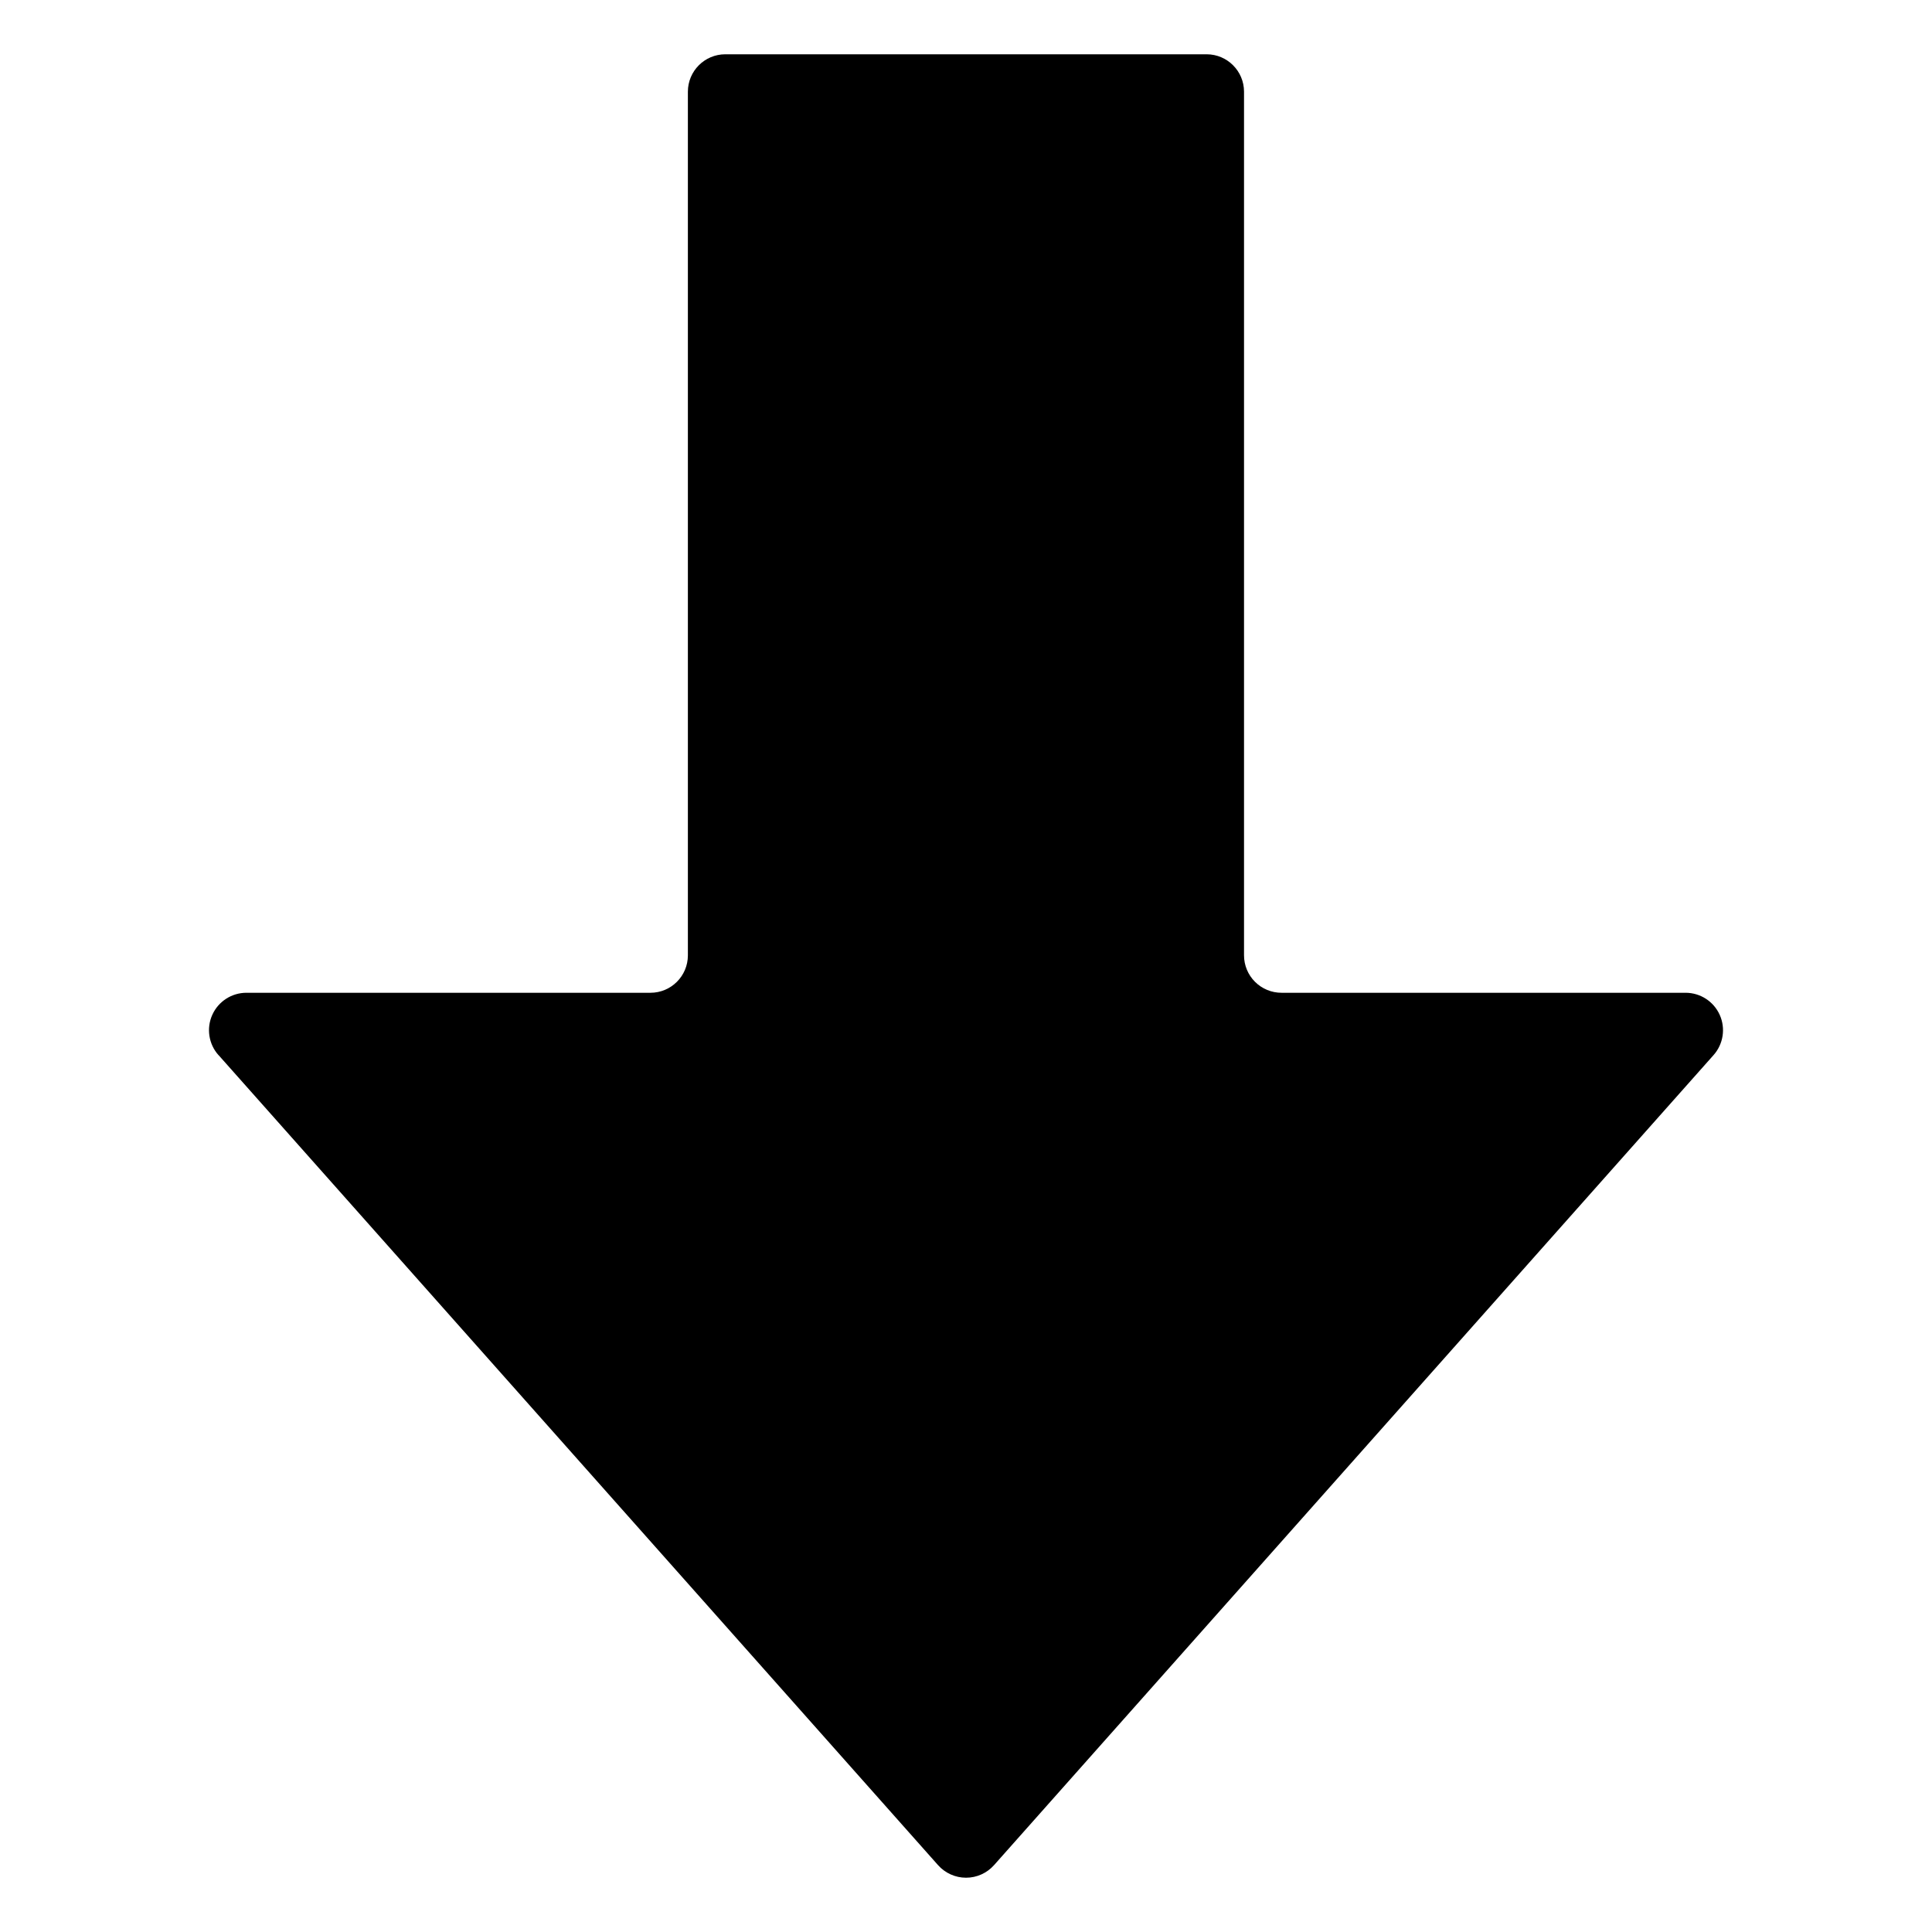
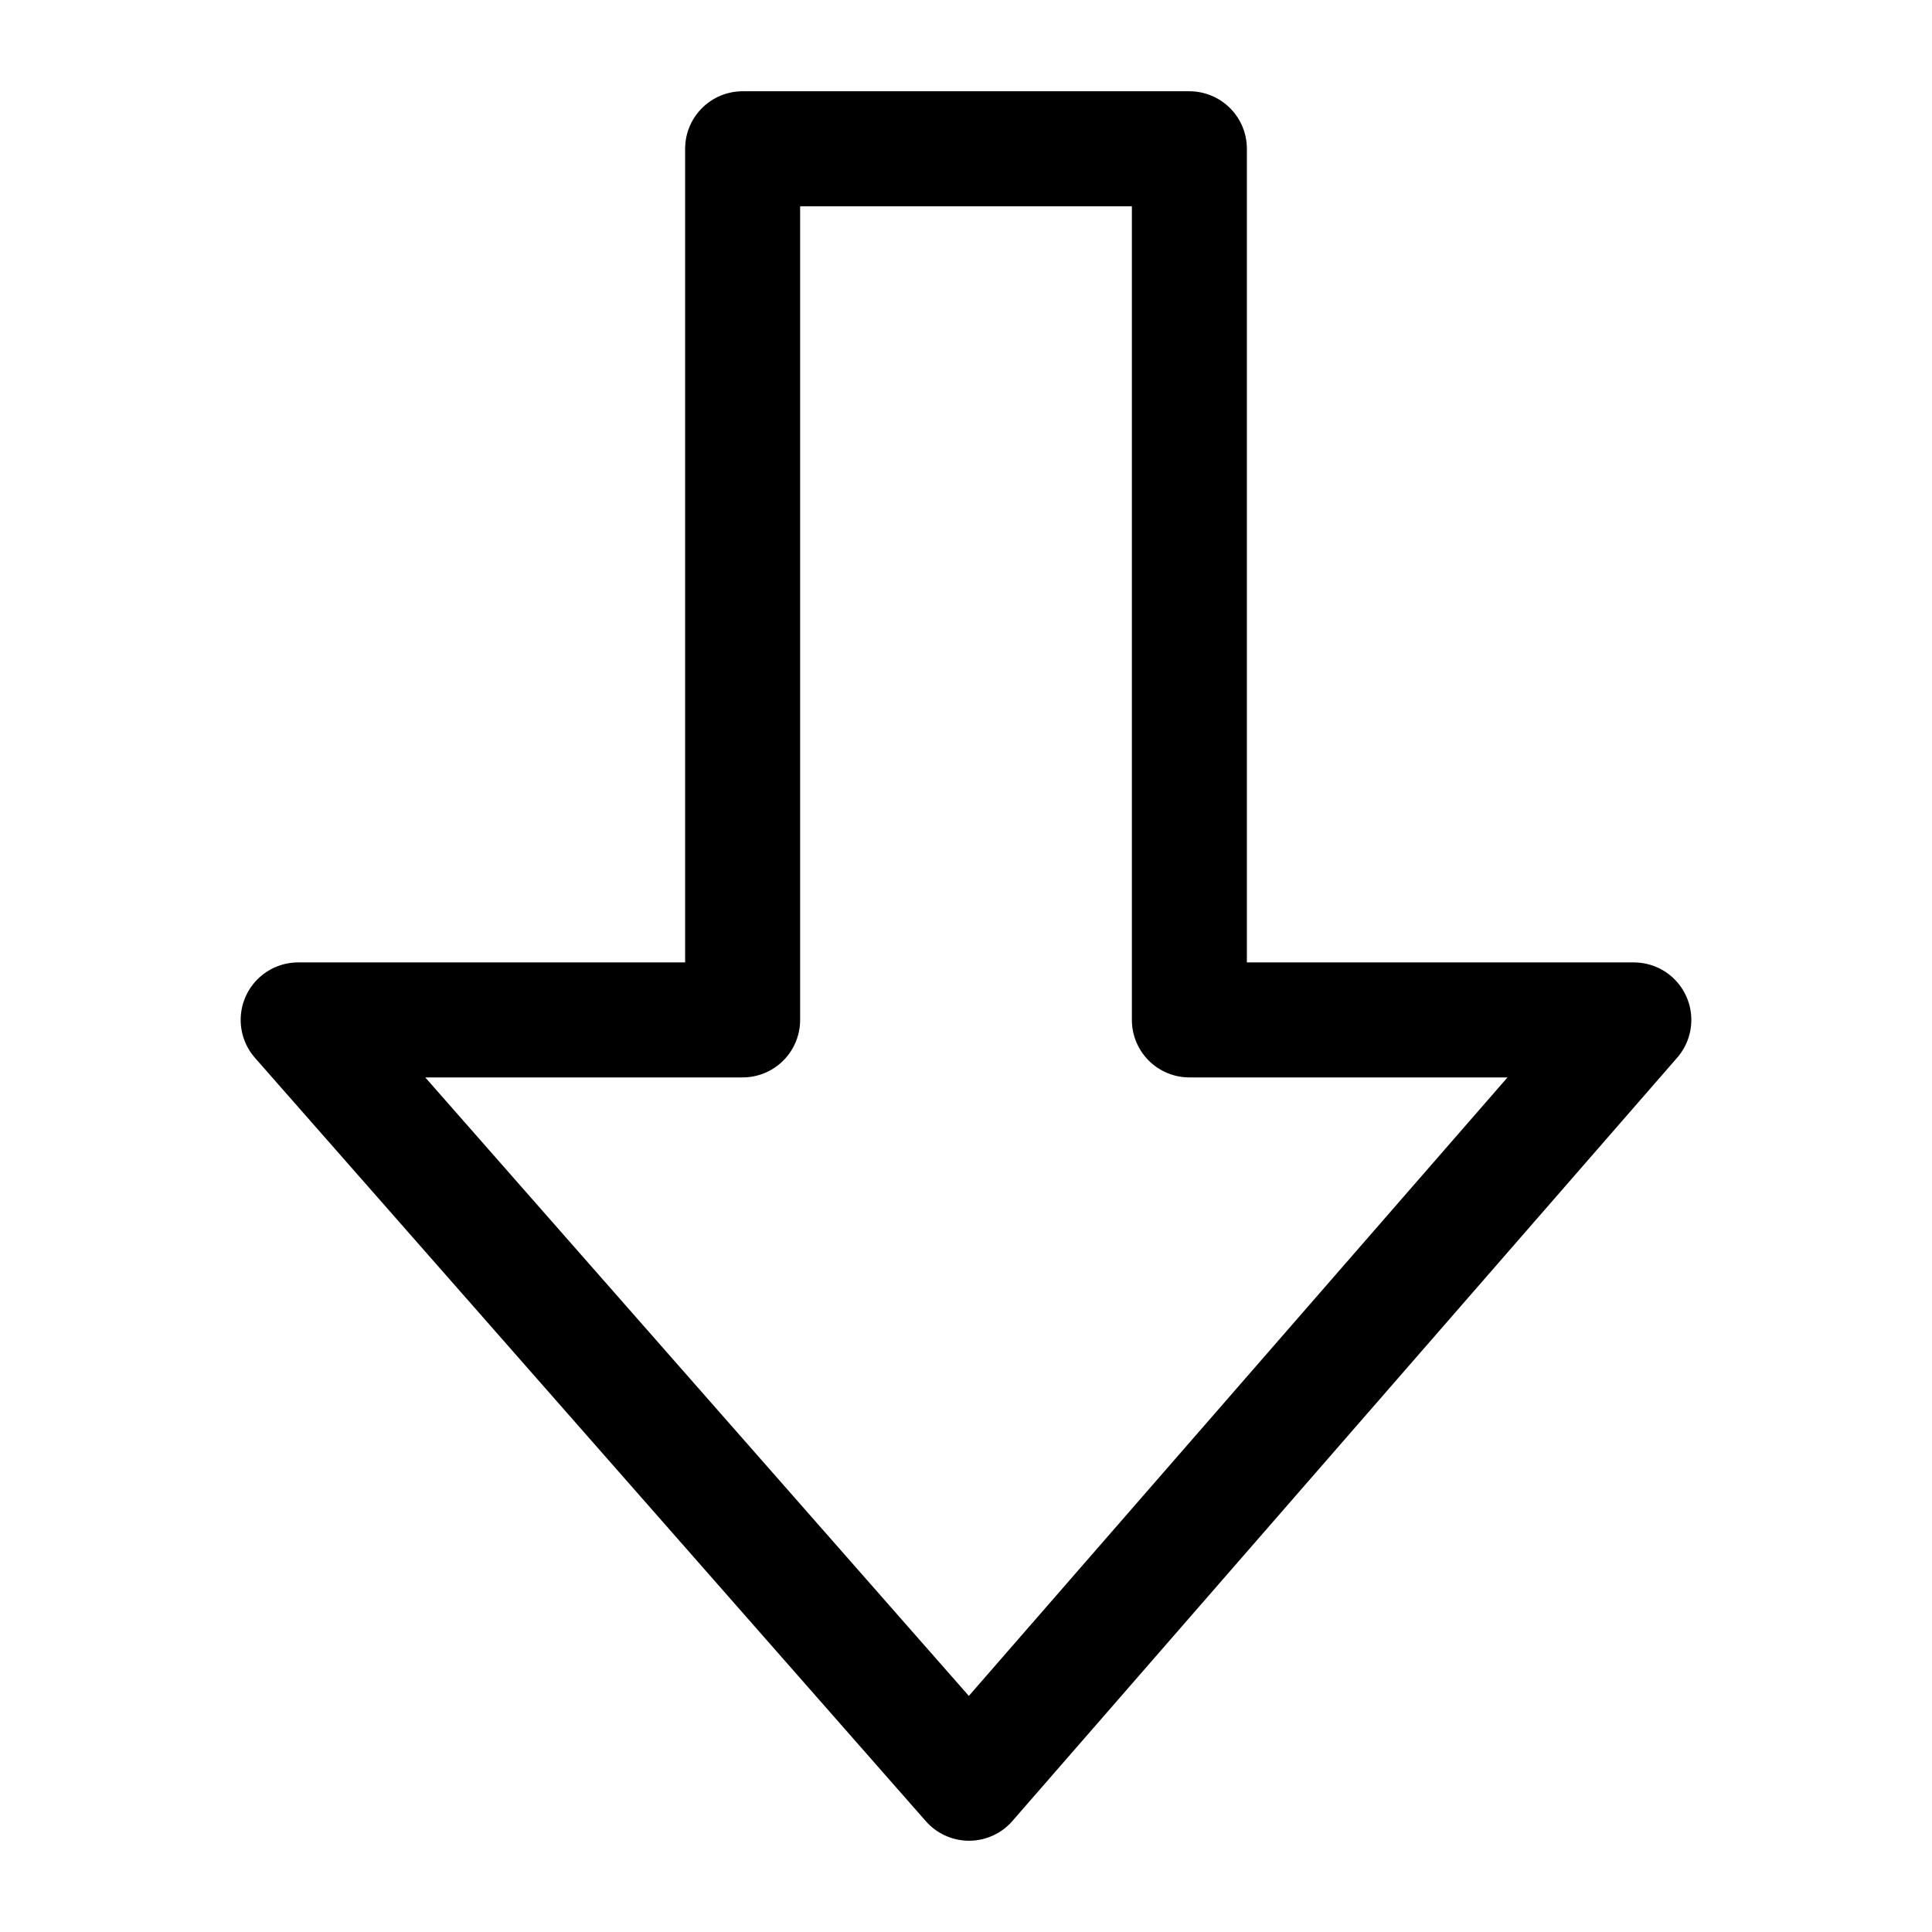
- <svg xmlns="http://www.w3.org/2000/svg" width="21" height="21" viewBox="0 0 21 21">
-   <path d="m 2.376,11.469 7.82,8.804 a 0.407,0.407 0 0 0 0.609,0 l 7.82,-8.804 a 0.407,0.407 0 0 0 -0.305,-0.678 h -4.39 a 0.407,0.407 0 0 1 -0.408,-0.407 V 0.996 A 0.407,0.407 0 0 0 13.116,0.59 H 7.884 a 0.407,0.407 0 0 0 -0.407,0.407 V 10.385 A 0.407,0.407 0 0 1 7.07,10.791 H 2.68 a 0.407,0.407 0 0 0 -0.305,0.678 z" class="st2" id="arrow-down" style="fill:#000000;fill-opacity:1;stroke:none;stroke-width:0.108;stroke-linecap:round;stroke-linejoin:round" />
+ <svg xmlns="http://www.w3.org/2000/svg" width="21" height="21" version="1.1" viewBox="0 0 21 21">
+   <path d="m8.072 1.617h4.856v9.469h4.831l-7.226 8.297-7.292-8.297h4.831z" fill="none" stroke="#000" stroke-linecap="round" stroke-linejoin="round" stroke-width="1.25" />
</svg>
